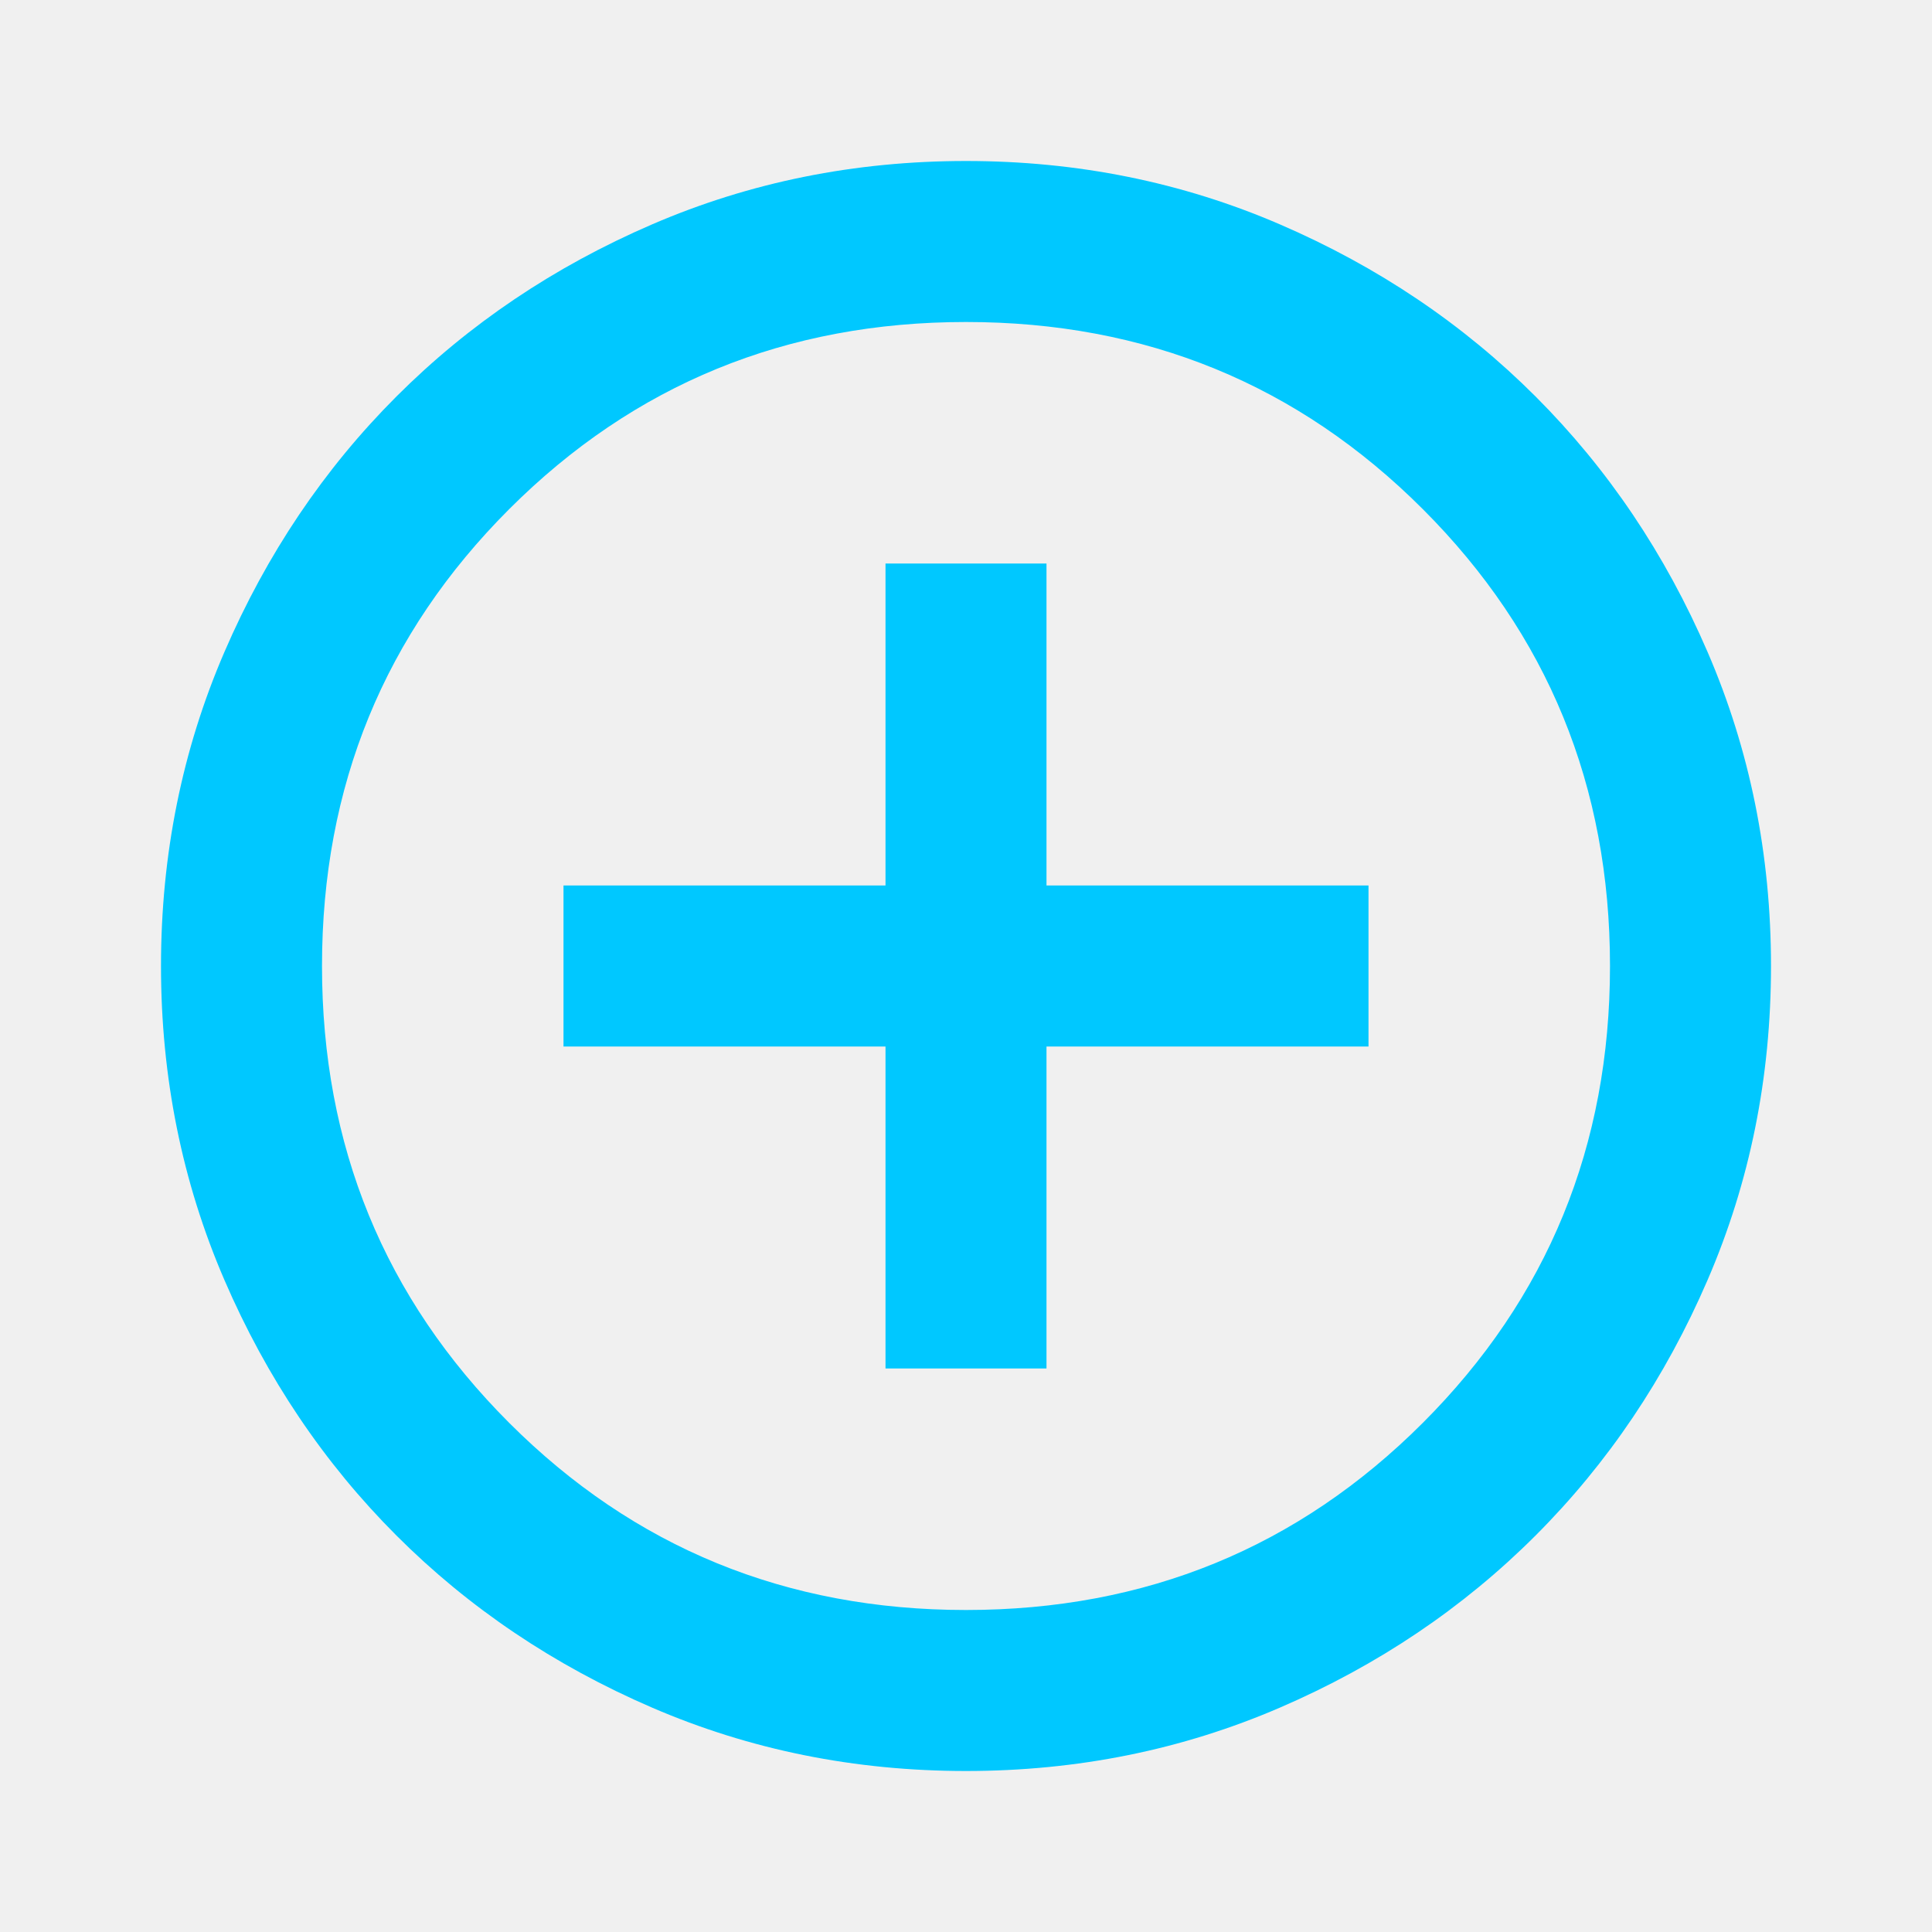
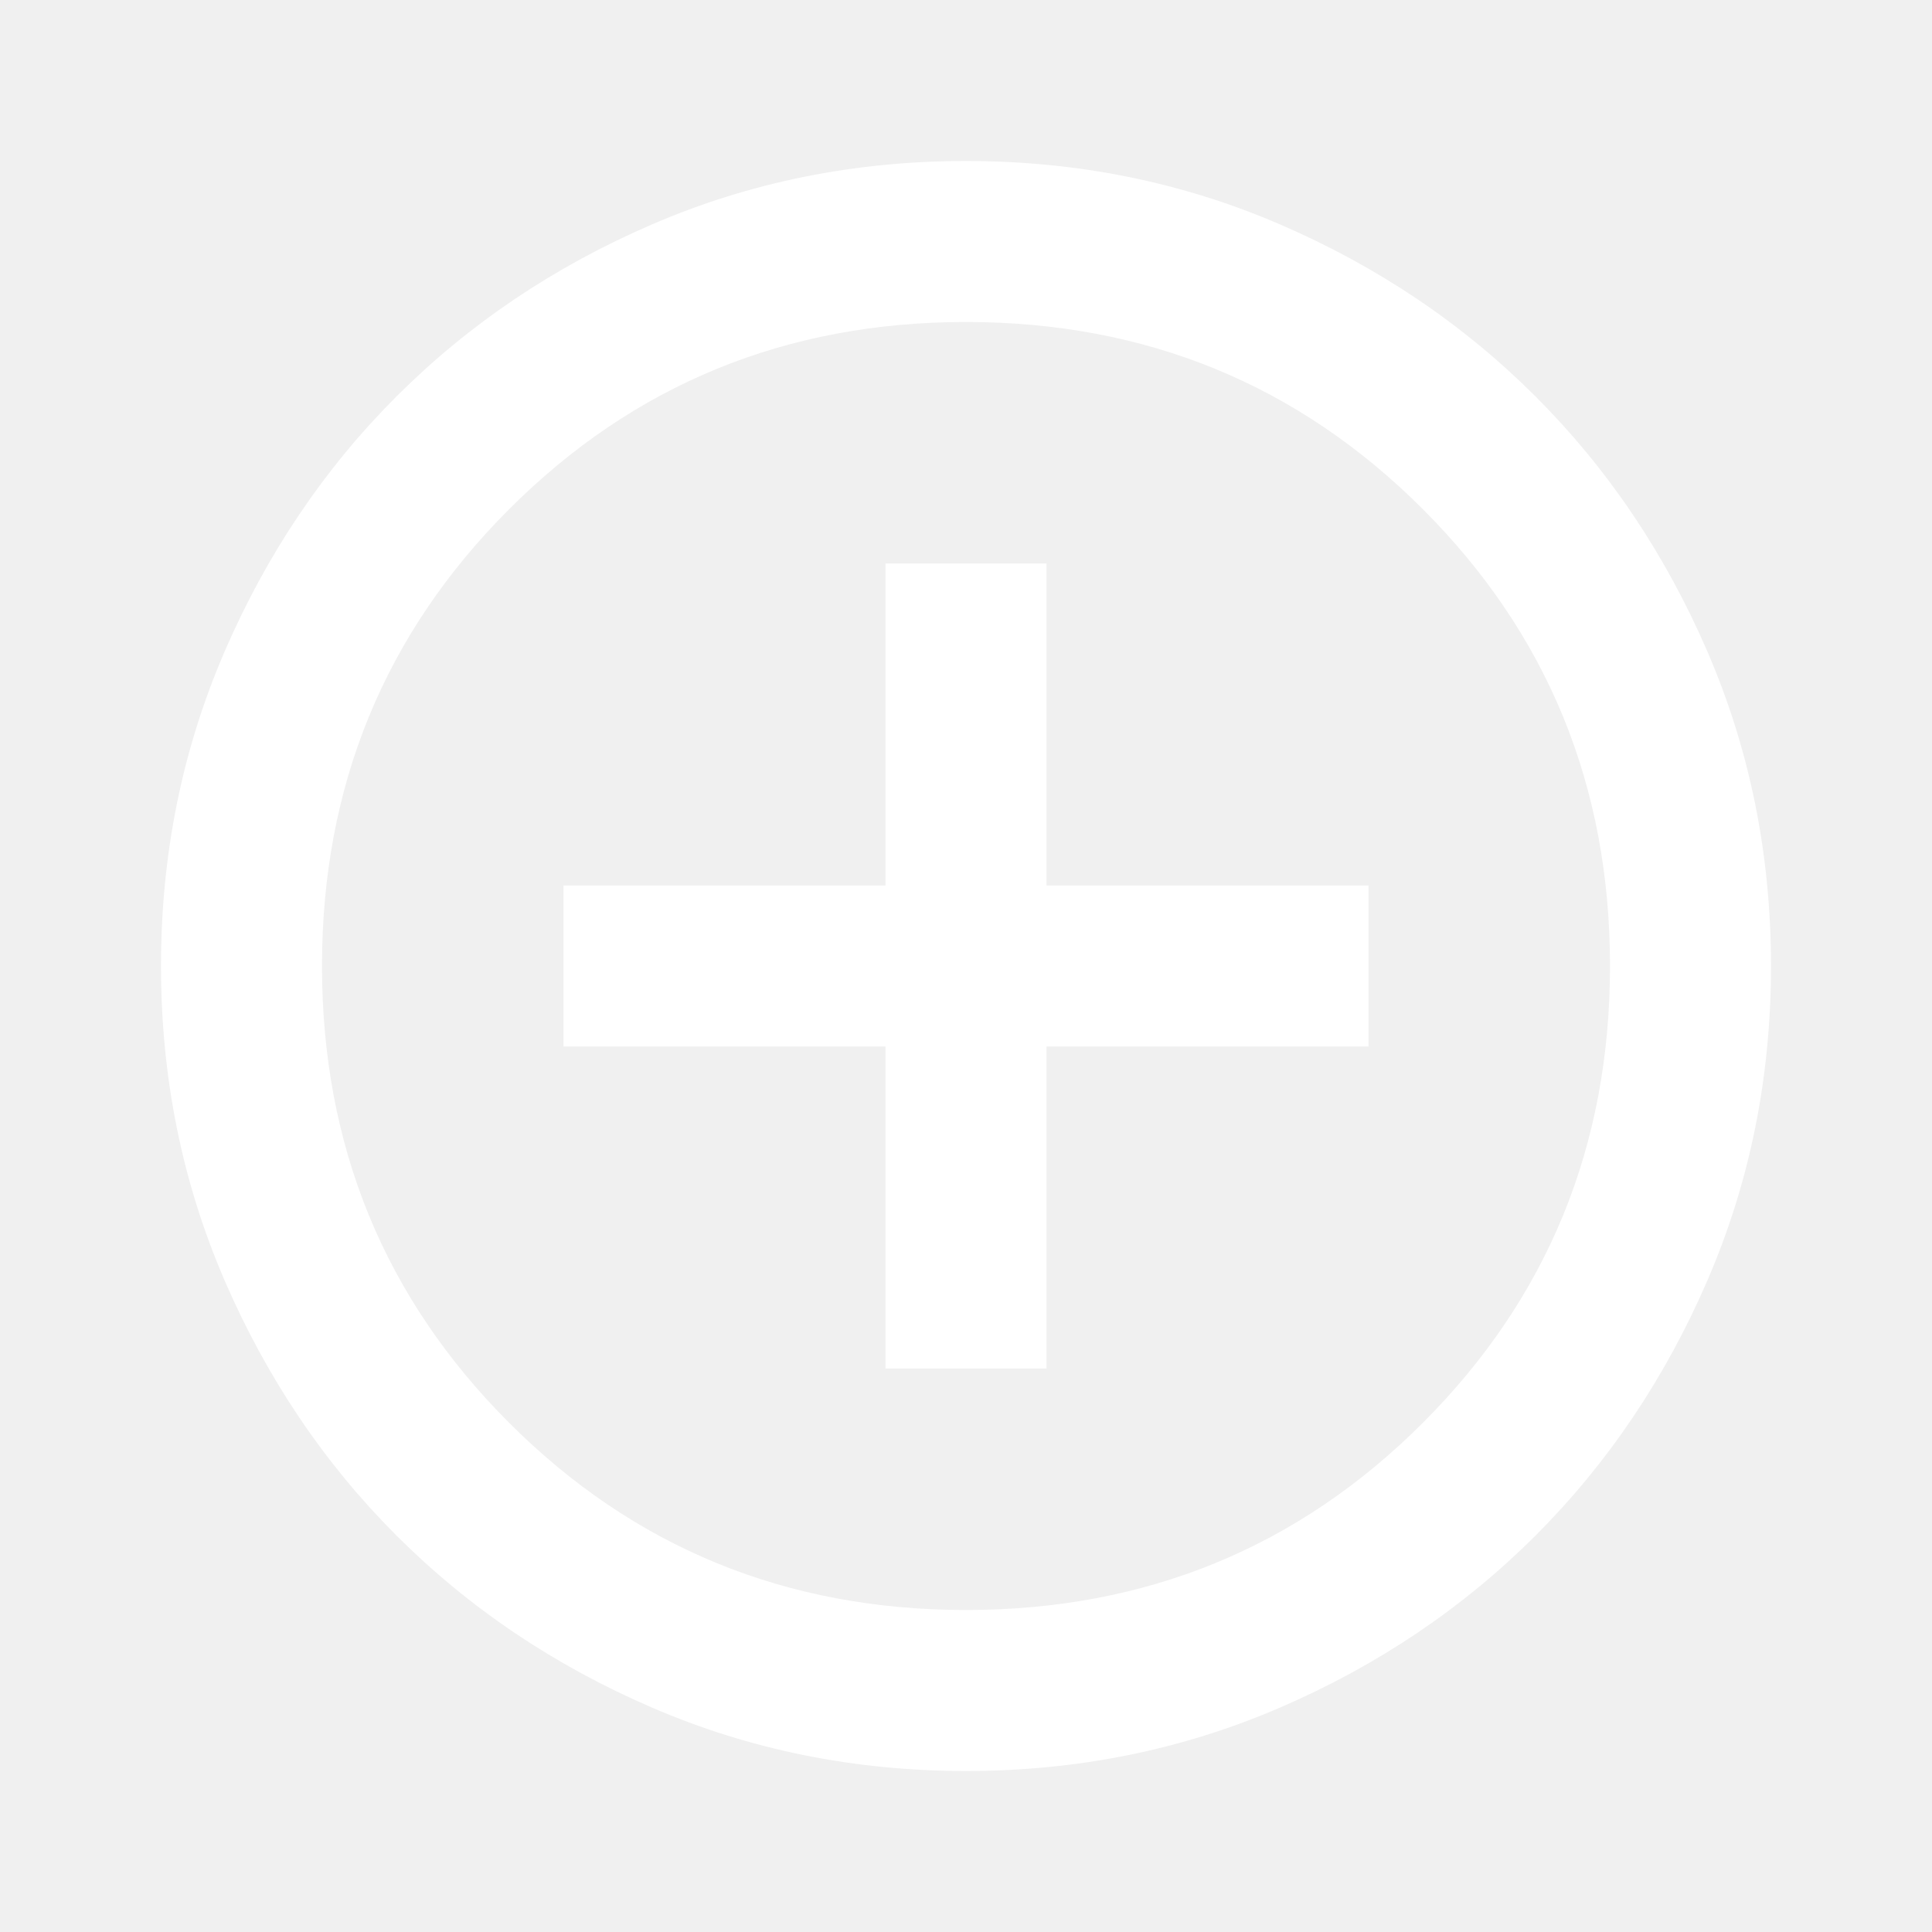
- <svg xmlns="http://www.w3.org/2000/svg" height="24px" viewBox="0 -960 960 960" width="24px" fill="#00c8ff">
+ <svg xmlns="http://www.w3.org/2000/svg" height="24px" viewBox="0 -960 960 960" width="24px" fill="#fff">
  <path d="M440-280h80v-160h160v-80H520v-160h-80v160H280v80h160v160Zm40 200q-83 0-156-31.5T197-197q-54-54-85.5-127T80-480q0-83 31.5-156T197-763q54-54 127-85.5T480-880q83 0 156 31.5T763-763q54 54 85.5 127T880-480q0 83-31.5 156T763-197q-54 54-127 85.5T480-80Zm0-80q134 0 227-93t93-227q0-134-93-227t-227-93q-134 0-227 93t-93 227q0 134 93 227t227 93Zm0-320Z" />
</svg>
